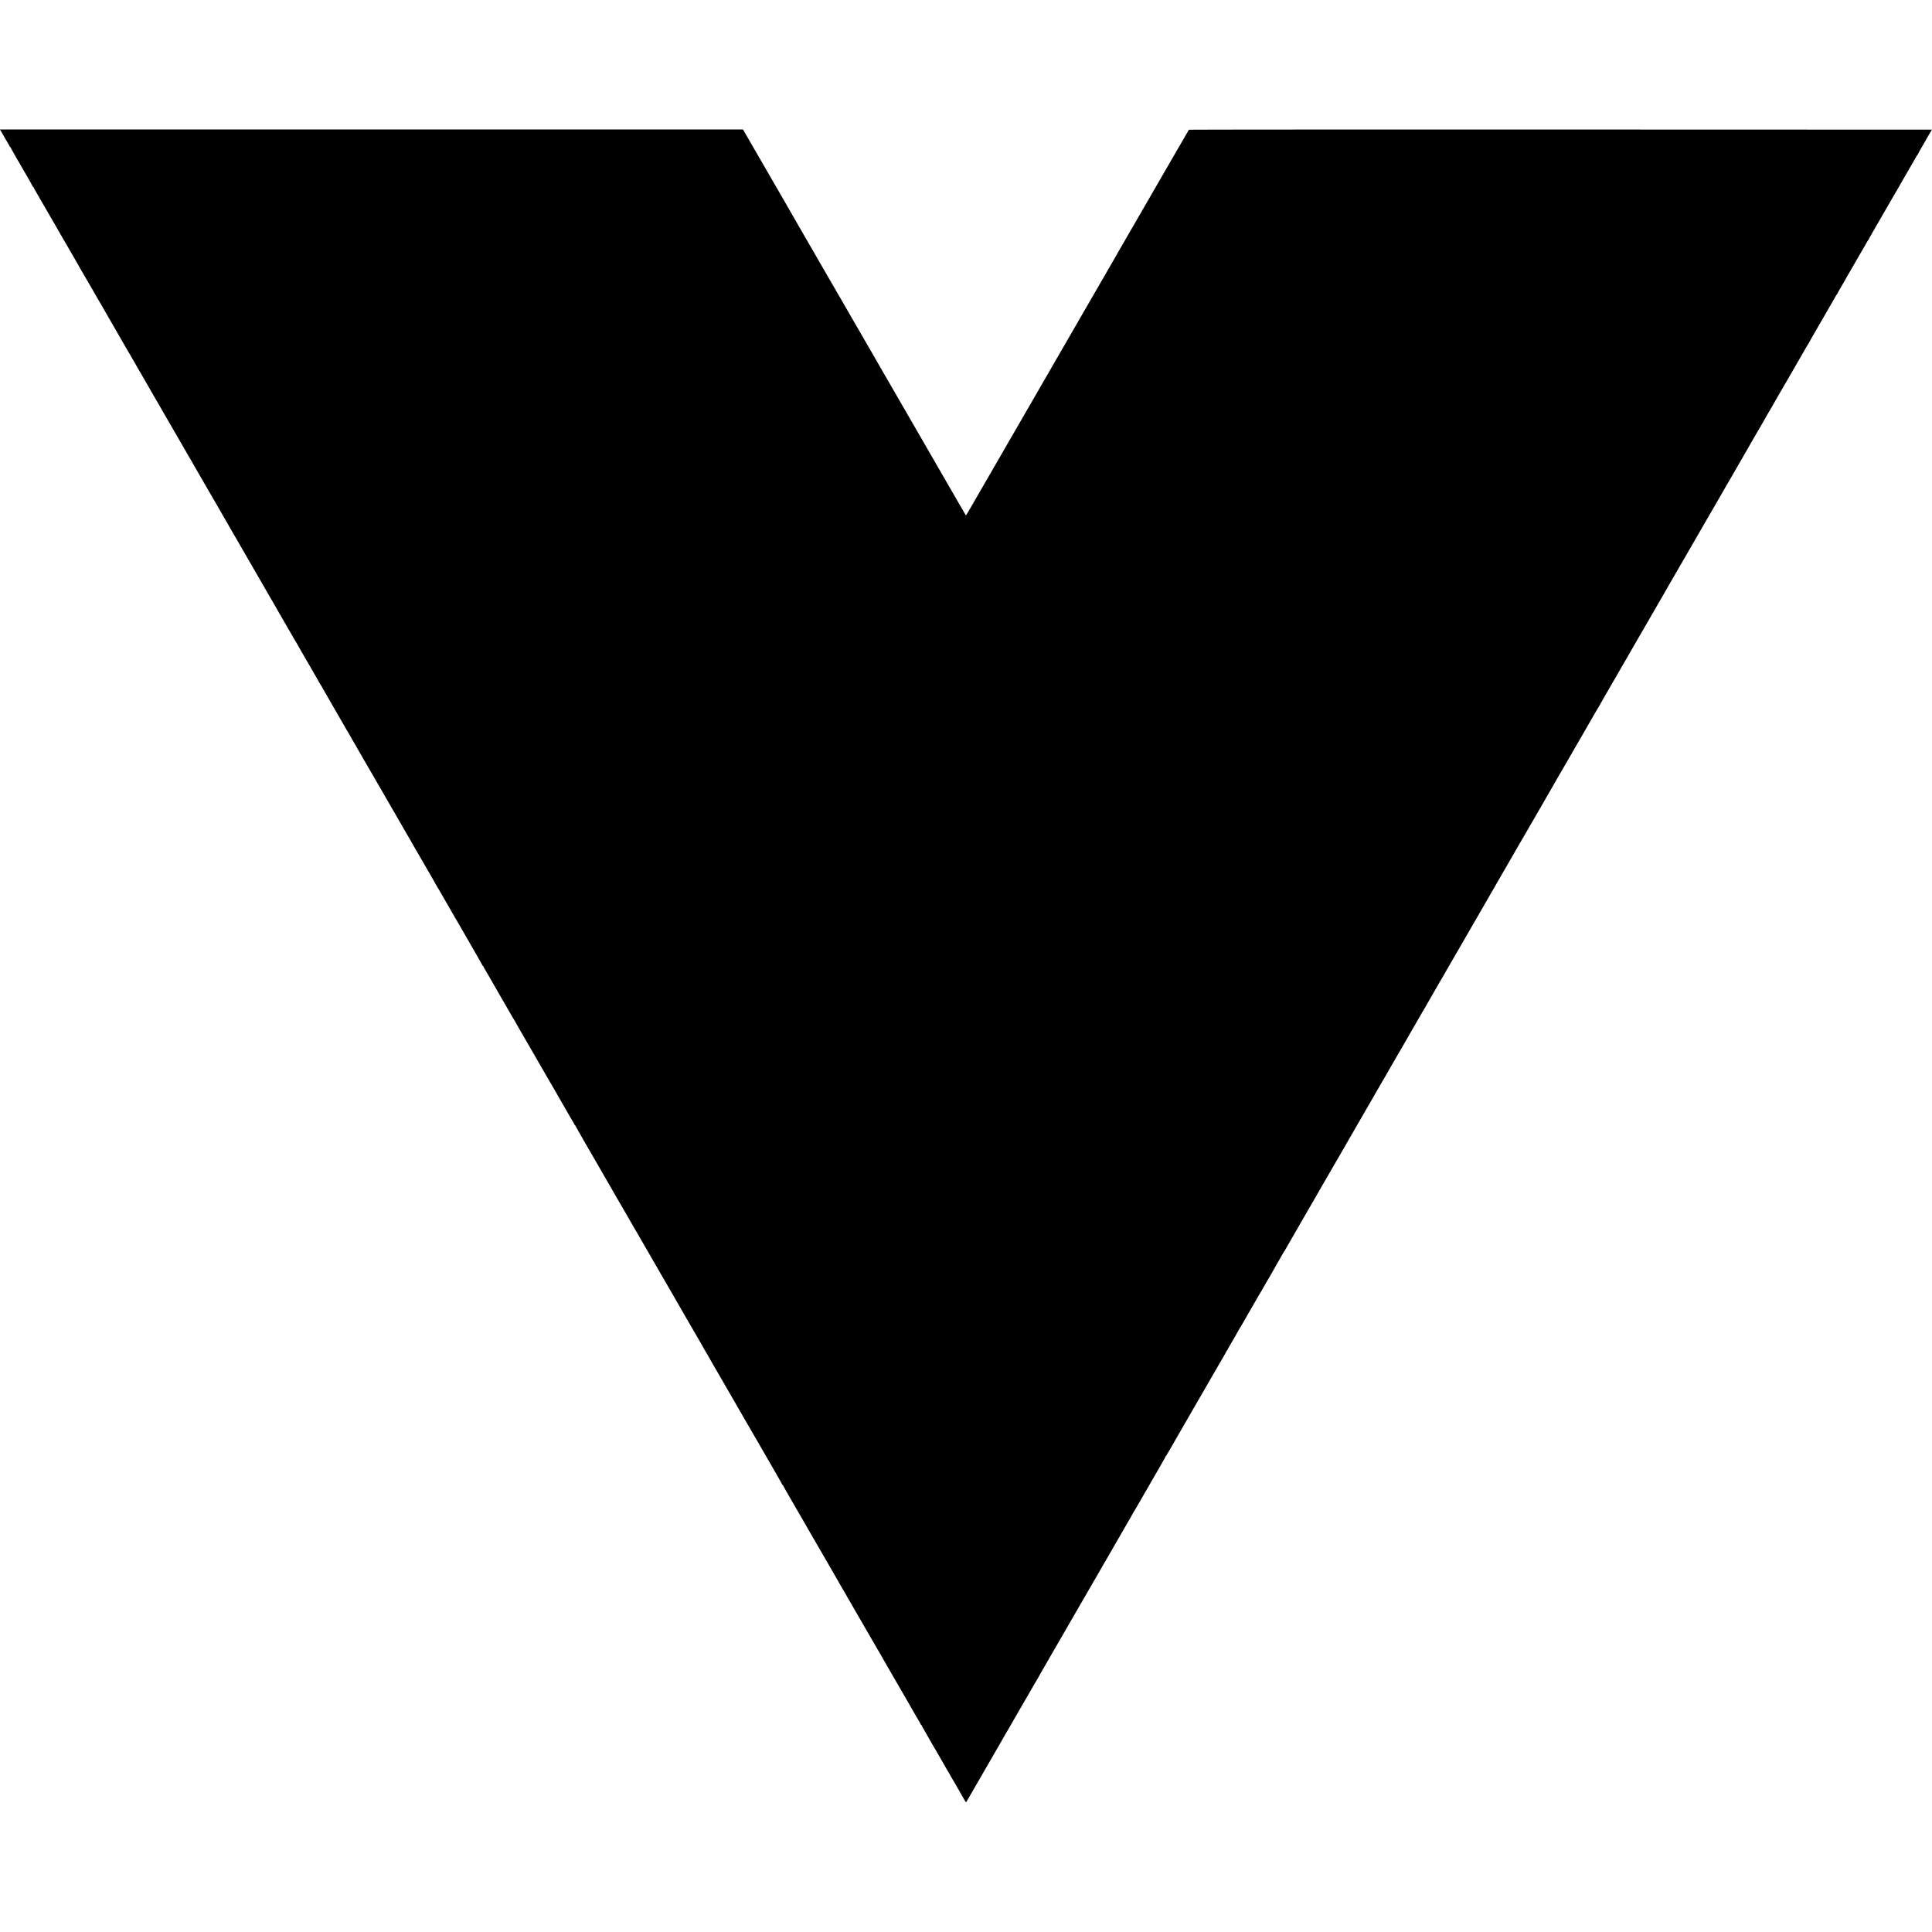
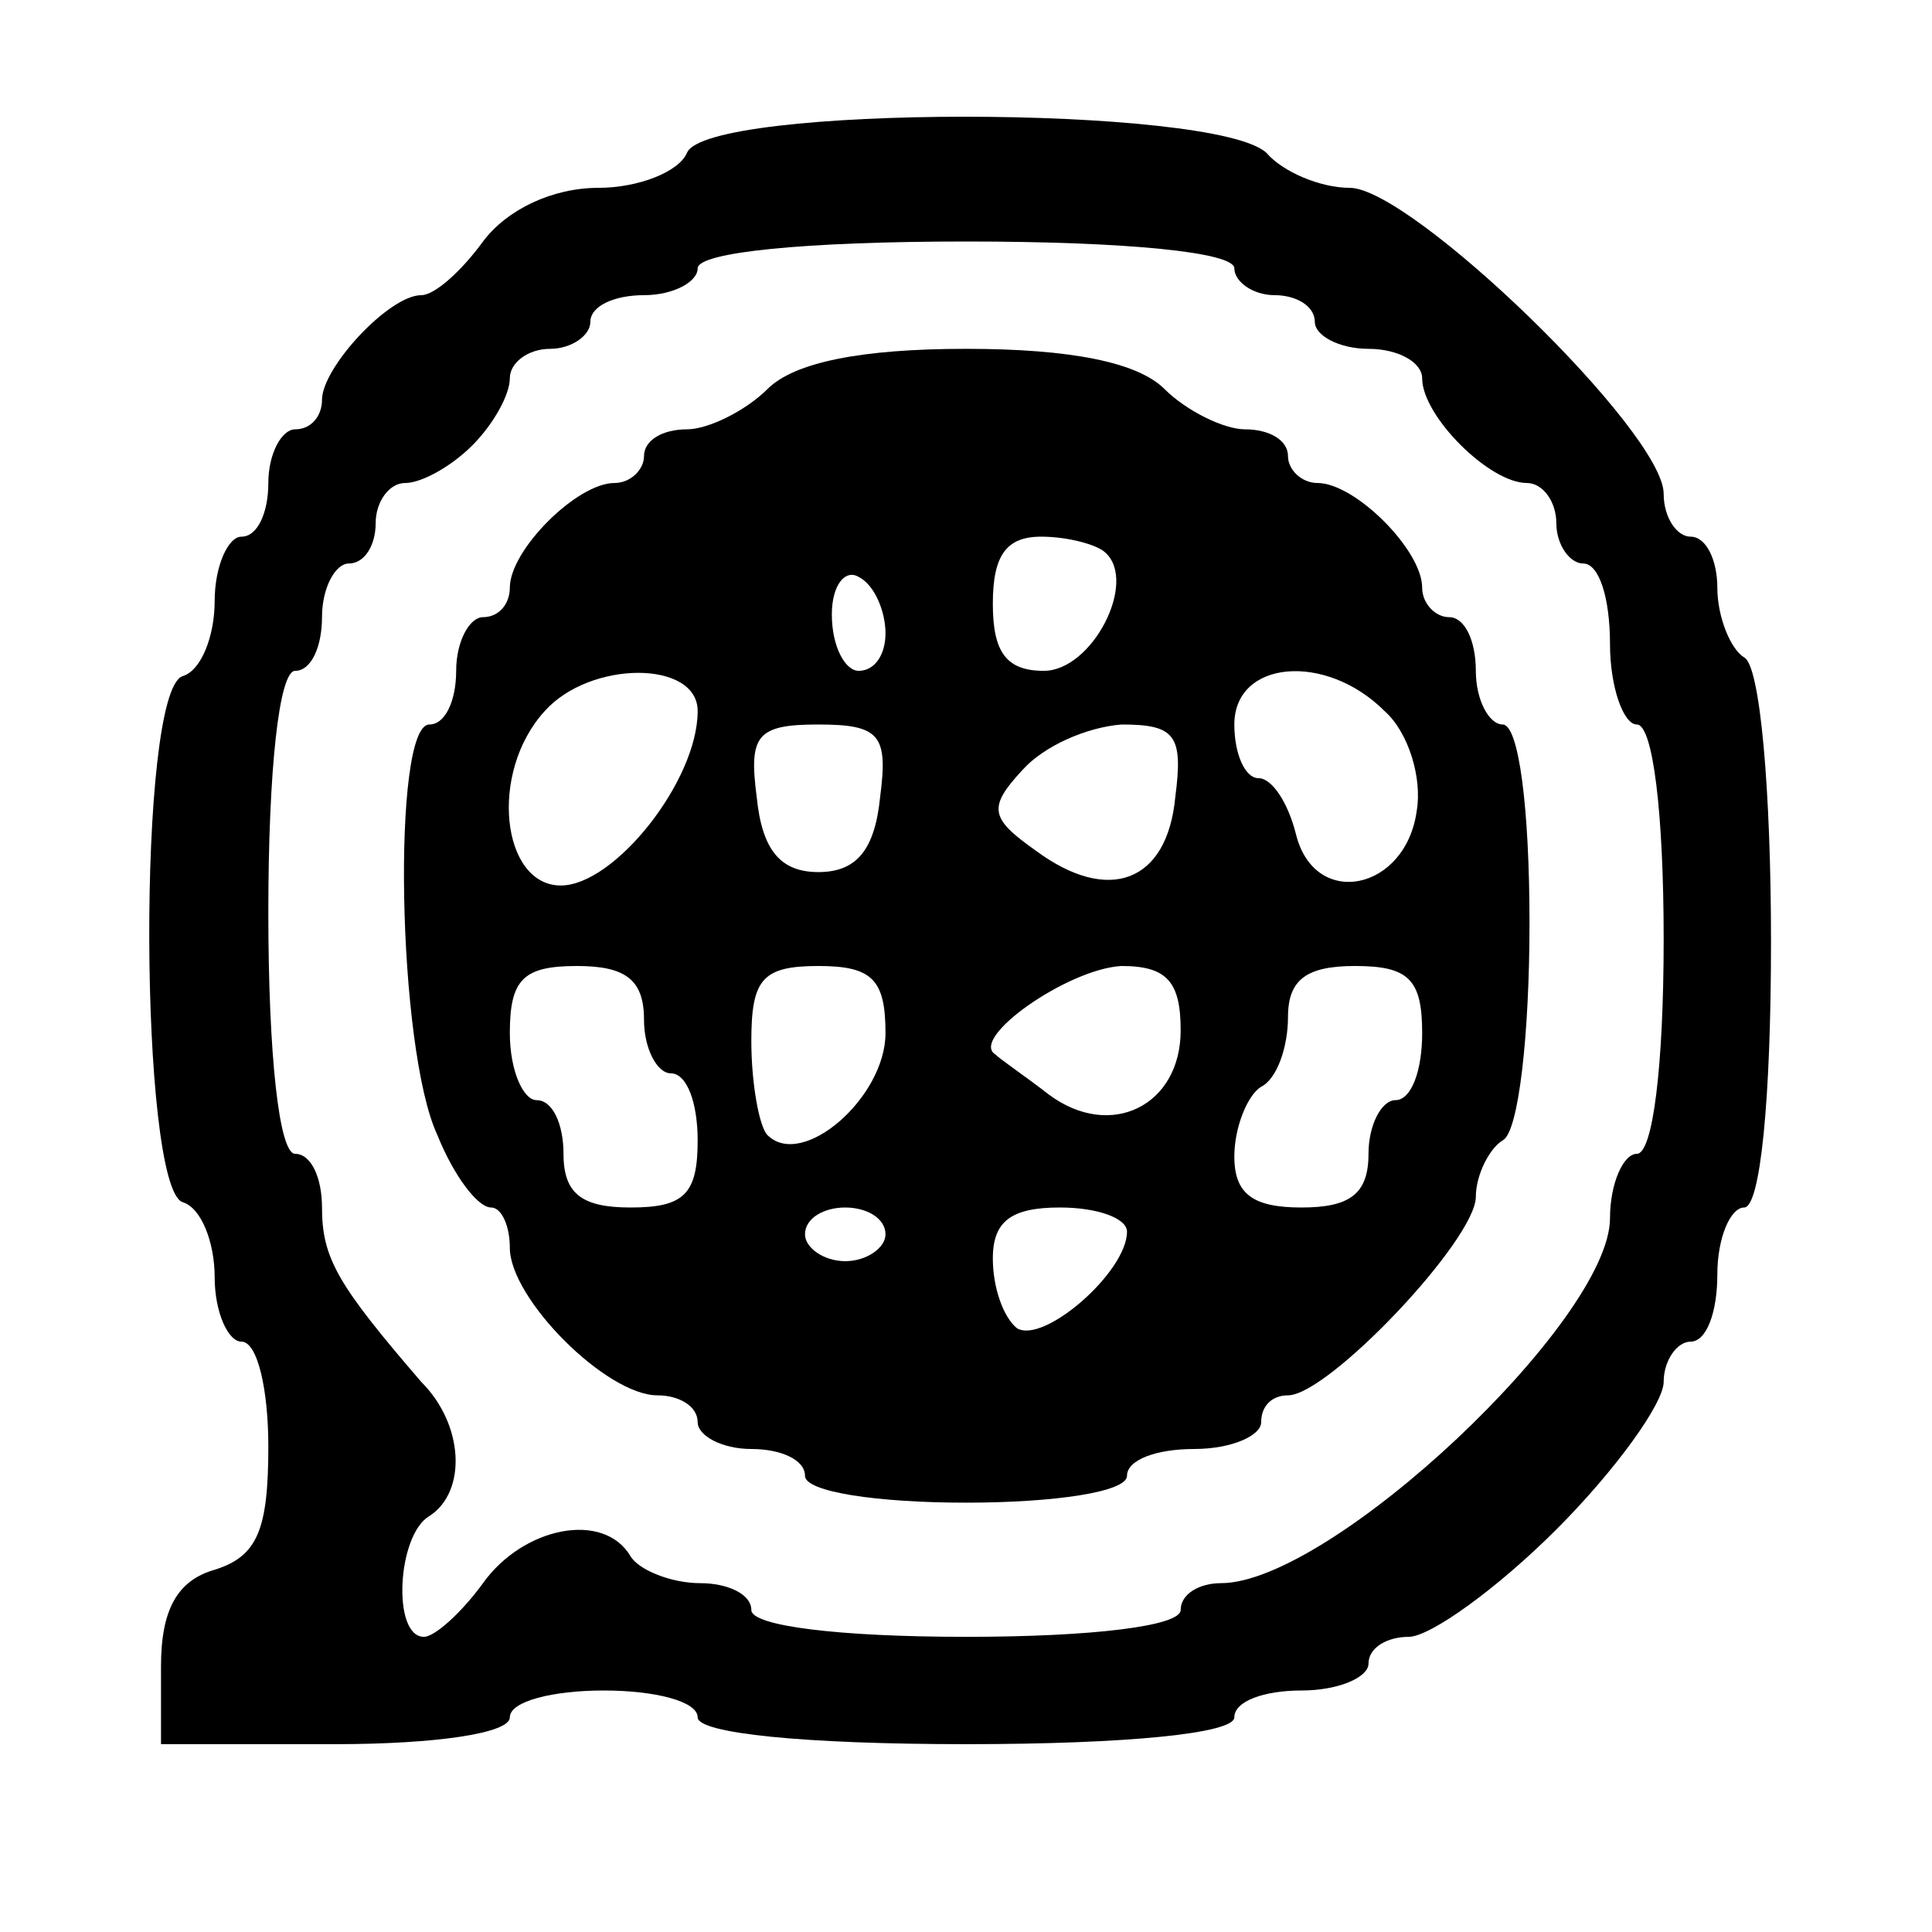
- <svg xmlns="http://www.w3.org/2000/svg" version="1.0" width="16pt" height="16pt" viewBox="0 0 16 16" preserveAspectRatio="xMidYMid meet">
-   <g transform="translate(0,16) scale(0.00032,-0.00032)" fill="#000000" stroke="none">
-     <path d="M18 46618 c45 -75 122 -207 122 -211 0 -2 25 -45 55 -95 30 -50 55 -96 55 -102 0 -5 5 -10 10 -10 6 0 10 -4 10 -9 0 -5 73 -135 161 -288 89 -153 173 -298 187 -323 14 -25 32 -57 41 -72 88 -149 187 -324 189 -335 2 -7 8 -13 13 -13 5 0 9 -4 9 -10 0 -5 46 -89 103 -187 175 -302 490 -846 507 -876 8 -16 20 -36 25 -45 28 -46 290 -498 339 -585 13 -23 74 -129 136 -236 61 -107 123 -215 137 -240 14 -25 29 -50 33 -56 5 -5 23 -37 40 -70 18 -33 38 -67 44 -75 11 -16 21 -33 63 -109 14 -25 29 -50 33 -56 4 -5 21 -35 38 -65 55 -100 261 -455 269 -465 4 -5 14 -21 20 -35 15 -29 41 -75 103 -180 24 -41 52 -88 60 -105 9 -16 57 -100 107 -185 112 -193 362 -626 380 -660 8 -14 23 -38 33 -55 11 -16 23 -37 27 -45 4 -8 26 -46 48 -85 23 -38 53 -90 67 -115 46 -81 64 -113 178 -310 62 -107 121 -210 132 -227 37 -67 56 -99 85 -148 16 -27 32 -57 36 -65 4 -8 15 -27 25 -42 9 -15 53 -89 96 -165 44 -76 177 -307 296 -513 120 -206 268 -463 330 -570 131 -227 117 -203 200 -348 36 -62 73 -125 82 -140 10 -15 21 -34 25 -42 4 -8 20 -37 36 -65 17 -27 38 -65 48 -82 49 -85 64 -111 87 -153 13 -25 28 -49 32 -55 4 -5 78 -134 165 -285 87 -151 166 -288 176 -305 10 -16 26 -43 35 -59 9 -17 125 -217 257 -445 132 -229 253 -441 270 -471 17 -30 45 -79 64 -108 18 -29 33 -54 33 -57 0 -2 20 -37 44 -77 24 -40 123 -212 221 -383 97 -170 190 -330 205 -355 16 -25 39 -65 53 -90 13 -25 81 -144 152 -265 70 -121 137 -238 150 -260 12 -22 37 -65 55 -95 18 -30 43 -73 55 -95 12 -22 48 -85 80 -140 77 -132 163 -280 190 -330 13 -22 71 -123 130 -225 59 -102 116 -199 126 -217 10 -17 29 -50 43 -72 15 -22 26 -43 26 -45 0 -2 27 -50 60 -106 33 -56 60 -103 60 -105 0 -2 55 -98 90 -155 8 -14 182 -316 239 -414 13 -22 45 -79 72 -124 27 -46 49 -86 49 -89 0 -2 14 -24 30 -48 16 -24 30 -46 30 -49 0 -5 74 -135 100 -176 5 -8 24 -42 43 -75 50 -88 58 -101 262 -455 104 -179 199 -345 213 -370 14 -25 28 -49 32 -55 4 -5 17 -26 28 -45 10 -19 62 -109 114 -200 114 -197 133 -230 170 -295 16 -27 33 -57 38 -65 17 -28 96 -165 103 -180 4 -8 16 -28 26 -45 10 -16 77 -131 148 -255 72 -124 181 -313 243 -420 62 -107 121 -209 131 -227 35 -62 323 -560 392 -678 38 -66 83 -145 100 -175 16 -30 33 -59 37 -65 4 -5 17 -27 29 -47 34 -61 56 -100 90 -156 17 -29 31 -55 31 -57 0 -2 17 -32 39 -67 21 -35 134 -229 251 -433 117 -203 235 -407 261 -451 27 -45 49 -85 49 -88 0 -4 8 -19 19 -34 15 -21 200 -341 309 -533 10 -19 33 -58 51 -87 17 -29 31 -54 31 -56 0 -2 25 -44 55 -94 30 -50 55 -95 55 -98 0 -4 6 -15 14 -23 7 -9 27 -41 43 -71 17 -30 170 -297 342 -594 171 -296 311 -542 311 -547 0 -5 5 -9 10 -9 6 0 10 -4 10 -10 0 -5 22 -47 49 -92 27 -46 58 -99 68 -118 24 -43 81 -140 93 -160 5 -8 66 -114 135 -235 69 -121 130 -227 135 -235 12 -21 259 -447 283 -490 10 -19 28 -47 38 -62 11 -14 19 -29 19 -32 0 -3 37 -69 83 -148 99 -170 305 -526 337 -583 13 -22 31 -53 41 -70 11 -16 22 -37 26 -45 7 -14 82 -146 103 -180 14 -24 181 -311 205 -355 13 -22 46 -80 75 -130 29 -49 64 -110 78 -135 14 -25 51 -88 82 -140 31 -52 59 -102 63 -110 4 -8 18 -33 31 -55 205 -353 284 -489 309 -535 17 -30 45 -78 62 -106 18 -28 36 -60 39 -72 4 -12 12 -22 17 -22 5 0 9 -4 9 -10 0 -5 109 -197 241 -427 133 -230 250 -431 259 -448 51 -90 222 -385 280 -485 37 -63 78 -135 92 -160 14 -25 67 -117 118 -205 51 -88 101 -175 111 -193 34 -58 55 -95 149 -257 51 -88 101 -173 110 -190 9 -16 76 -131 147 -255 72 -124 140 -241 151 -260 61 -108 281 -489 355 -615 38 -66 77 -133 87 -150 35 -63 91 -161 100 -175 14 -23 99 -169 128 -220 54 -97 135 -235 142 -245 4 -5 20 -32 35 -60 26 -48 238 -416 276 -480 10 -16 26 -46 37 -65 30 -53 382 -661 403 -695 10 -16 22 -37 26 -45 4 -8 26 -48 50 -88 24 -41 43 -75 43 -77 0 -2 22 -40 50 -85 27 -45 50 -84 50 -86 0 -3 38 -69 83 -147 84 -142 302 -520 340 -587 10 -19 34 -60 52 -90 18 -30 44 -75 57 -100 14 -25 45 -79 70 -120 25 -41 56 -96 70 -121 14 -25 77 -133 138 -240 62 -107 122 -210 132 -229 25 -43 310 -535 337 -581 11 -19 26 -45 34 -59 17 -32 238 -414 266 -460 11 -19 24 -41 28 -49 3 -7 75 -133 160 -278 84 -146 153 -269 153 -274 0 -5 5 -9 10 -9 6 0 10 -4 10 -10 0 -5 82 -150 181 -322 182 -314 201 -346 240 -415 12 -21 80 -139 152 -263 71 -124 141 -245 155 -270 14 -25 28 -49 32 -55 6 -8 145 -248 220 -380 37 -66 209 -362 229 -395 11 -19 24 -42 28 -49 4 -8 67 -118 140 -243 73 -125 133 -230 133 -233 0 -2 15 -28 33 -57 19 -29 47 -78 64 -108 17 -30 53 -93 79 -139 53 -90 82 -141 157 -272 82 -142 115 -199 381 -659 142 -245 268 -463 281 -485 12 -22 71 -125 132 -230 60 -104 172 -298 248 -430 76 -132 146 -253 156 -270 11 -16 22 -36 26 -44 3 -8 30 -54 60 -103 29 -49 53 -91 53 -93 0 -3 18 -34 40 -70 22 -36 40 -67 40 -69 0 -2 37 -66 81 -142 45 -77 98 -168 119 -204 20 -36 47 -81 58 -100 12 -19 27 -47 33 -62 6 -16 15 -28 20 -28 5 0 9 -4 9 -9 0 -6 63 -118 140 -251 77 -133 140 -243 140 -245 0 -2 18 -33 41 -70 22 -37 49 -83 60 -101 10 -19 29 -51 40 -71 25 -45 109 -189 126 -218 7 -11 17 -29 22 -40 6 -11 22 -38 35 -60 14 -22 37 -62 52 -90 14 -27 35 -62 45 -77 11 -14 19 -29 19 -32 0 -3 18 -35 40 -71 22 -36 40 -67 40 -69 0 -2 19 -35 42 -72 23 -38 55 -94 72 -124 26 -47 139 -244 171 -298 6 -9 21 -36 34 -60 28 -48 37 -51 51 -19 6 12 19 36 29 52 10 17 27 46 38 65 11 19 104 181 208 360 103 179 199 345 213 370 14 25 42 74 64 109 21 34 38 65 38 67 0 2 18 33 40 69 22 36 40 67 40 69 0 3 177 310 199 346 16 26 136 234 140 244 2 5 25 44 52 88 27 44 49 81 49 84 0 2 18 34 40 70 22 36 40 67 40 69 0 2 20 36 43 77 35 58 169 289 297 513 9 17 50 86 90 155 40 69 86 150 103 180 16 30 35 62 41 70 6 8 16 24 22 35 35 64 72 129 167 293 59 100 116 199 127 220 11 20 30 53 41 72 43 72 1070 1850 1121 1940 14 25 65 113 113 195 48 83 96 166 107 185 10 19 28 50 38 68 11 18 73 124 137 235 64 111 175 303 246 427 71 124 173 299 225 390 52 91 116 202 143 248 27 45 49 85 49 89 0 4 6 14 14 22 7 9 28 43 46 76 26 47 251 436 378 655 11 19 29 51 40 70 11 19 101 176 201 348 99 172 181 317 181 323 0 5 5 9 10 9 6 0 10 5 10 11 0 6 8 23 18 37 11 15 32 52 49 82 16 30 130 228 253 440 122 212 234 405 248 430 13 25 39 70 57 100 39 65 69 117 130 225 25 44 50 87 55 95 12 19 78 134 220 380 61 107 129 224 150 260 161 277 222 382 246 425 15 28 47 83 71 123 24 41 43 78 43 83 0 5 4 9 8 9 4 0 13 12 19 28 7 15 23 45 36 67 66 110 277 478 277 483 0 3 6 13 14 21 7 9 27 41 43 71 17 30 45 80 63 110 34 57 375 649 394 685 6 11 16 27 22 35 6 8 26 42 44 75 18 33 41 74 51 90 10 17 24 41 32 55 54 97 72 128 88 152 11 14 19 28 19 30 0 3 79 141 175 308 96 167 175 305 175 308 0 3 6 13 14 21 7 9 26 39 41 66 33 60 276 483 338 587 24 40 46 80 50 88 4 8 13 24 20 35 14 23 95 163 125 215 11 19 52 91 92 160 40 69 80 139 90 155 9 17 103 179 207 360 105 182 200 346 211 365 103 181 463 802 489 845 7 11 15 27 19 35 4 8 29 51 55 95 64 110 828 1433 848 1470 9 17 24 41 33 55 9 14 29 48 45 77 15 28 52 93 82 145 30 51 62 107 71 123 17 30 231 398 400 690 51 88 103 179 115 202 12 23 26 48 32 55 6 7 24 38 40 68 17 30 61 107 98 170 37 63 84 144 103 180 19 36 41 72 48 81 8 8 14 18 14 21 0 4 27 51 59 106 32 55 72 124 89 154 16 29 71 125 122 213 51 88 104 180 118 205 13 25 28 50 32 55 4 6 17 26 28 45 11 19 45 80 77 135 31 55 66 116 77 135 11 19 88 152 171 295 401 694 620 1072 650 1125 11 19 87 152 170 295 83 143 158 273 166 288 9 16 21 36 26 45 6 9 31 52 55 96 25 43 54 94 66 115 11 20 95 164 186 321 91 157 173 299 182 315 9 17 26 46 37 65 12 19 66 114 121 210 56 96 108 186 117 200 8 14 24 40 34 59 24 45 383 664 412 713 5 9 17 29 26 45 15 28 120 210 241 419 36 61 68 117 72 125 4 8 12 23 19 34 35 57 245 420 262 453 11 20 35 61 53 90 17 29 32 54 32 56 0 3 28 51 62 108 33 57 70 119 80 138 10 19 23 42 28 50 5 8 32 53 59 100 27 47 149 258 271 470 122 212 234 405 248 430 30 53 62 108 80 135 6 11 15 27 19 35 4 8 85 150 181 315 96 165 187 323 202 350 31 56 116 202 130 225 5 8 25 42 43 75 19 33 92 159 162 280 149 257 157 271 202 350 19 33 38 67 43 75 9 14 228 392 275 475 12 22 55 96 95 165 40 69 80 139 90 155 24 42 202 350 221 383 9 15 27 47 41 72 14 25 75 131 136 236 61 106 121 210 134 232 99 172 271 470 279 482 5 8 23 40 40 70 18 30 81 141 142 245 60 105 121 210 135 235 14 25 71 124 127 220 56 96 143 247 194 335 51 88 96 167 102 175 14 24 180 311 204 355 23 43 340 590 356 615 5 8 50 87 101 175 171 301 517 898 582 1008 25 43 46 81 46 83 0 2 12 23 27 47 14 23 40 67 56 97 16 30 35 62 42 70 7 8 15 22 18 30 4 8 20 38 37 65 16 28 33 57 37 65 6 12 111 196 143 250 5 8 55 95 112 193 57 98 113 195 126 215 12 20 27 46 32 57 6 11 14 27 20 35 5 8 76 130 156 270 80 140 165 287 187 325 23 39 52 90 66 115 13 25 30 52 37 61 8 8 14 18 14 21 0 4 41 77 92 165 50 87 175 302 276 478 101 176 208 360 236 408 28 49 67 117 86 152 19 35 41 70 48 77 6 6 12 15 12 19 0 7 124 224 167 291 12 21 23 40 23 42 0 2 21 40 46 83 26 43 55 92 64 109 54 95 327 568 354 614 19 30 45 75 59 100 71 128 82 145 89 148 4 2 8 8 8 13 0 5 42 82 94 172 311 538 496 858 518 897 14 25 40 70 58 100 18 30 42 71 53 90 10 19 79 139 152 265 73 127 142 246 153 265 10 19 43 76 72 125 29 50 63 108 75 130 65 116 80 140 87 143 4 2 8 8 8 12 0 8 114 212 140 250 6 8 14 24 20 35 5 11 54 97 108 190 l100 170 -9611 3 c-5286 1 -9614 -1 -9618 -5 -5 -6 -419 -719 -619 -1068 -89 -155 -267 -463 -323 -560 -38 -66 -81 -140 -95 -165 -31 -56 -263 -457 -526 -910 -110 -190 -224 -388 -254 -440 -29 -52 -61 -109 -71 -125 -23 -39 -243 -420 -268 -465 -11 -19 -204 -352 -428 -740 -224 -388 -477 -826 -563 -975 -85 -148 -185 -322 -222 -385 -37 -63 -120 -207 -185 -320 -65 -113 -177 -306 -248 -430 -72 -124 -172 -297 -222 -385 -51 -88 -142 -245 -202 -350 -131 -226 -247 -427 -408 -705 -65 -113 -249 -432 -410 -710 -160 -278 -388 -673 -506 -877 -118 -205 -216 -373 -219 -373 -3 0 -52 82 -109 183 -58 100 -144 250 -192 332 -95 164 -402 696 -647 1120 -85 149 -228 396 -317 550 -212 365 -982 1700 -1008 1745 -10 19 -43 76 -72 125 -29 50 -64 110 -77 135 -14 25 -63 110 -110 190 -47 80 -96 165 -110 190 -14 25 -99 171 -188 325 -89 154 -174 300 -188 325 -13 25 -64 113 -112 195 -48 83 -140 242 -205 355 -65 113 -183 317 -263 454 -79 137 -152 264 -163 282 -50 89 -335 583 -354 614 -12 19 -34 58 -50 85 -15 28 -129 226 -253 440 -124 215 -235 408 -247 430 -12 22 -69 121 -127 220 -58 99 -226 389 -373 645 -148 256 -324 561 -392 678 -67 117 -134 232 -147 255 -13 23 -33 59 -46 80 l-22 37 -9615 0 -9615 0 20 -32z" />
+ <svg xmlns="http://www.w3.org/2000/svg" version="1.0" width="72pt" height="72pt" viewBox="0 0 72 72" preserveAspectRatio="xMidYMid meet">
+   <g transform="translate(0,72) scale(0.1,-0.1)" fill="#000000" stroke="none">
+     <path d="M256 663 c-3 -7 -18 -13 -33 -13 -17 0 -34 -8 -43 -20 -8 -11 -18 -20 -23 -20 -12 0 -37 -27 -37 -39 0 -6 -4 -11 -10 -11 -5 0 -10 -9 -10 -20 0 -11 -4 -20 -10 -20 -5 0 -10 -11 -10 -24 0 -13 -5 -26 -12 -28 -17 -6 -16 -190 0 -196 7 -2 12 -15 12 -28 0 -13 5 -24 10 -24 6 0 10 -18 10 -39 0 -31 -4 -41 -20 -46 -14 -4 -20 -15 -20 -36 l0 -29 65 0 c37 0 65 4 65 10 0 6 16 10 35 10 19 0 35 -4 35 -10 0 -6 40 -10 100 -10 60 0 100 4 100 10 0 6 11 10 25 10 14 0 25 5 25 10 0 6 7 10 15 10 8 0 33 18 55 40 22 22 40 47 40 55 0 8 5 15 10 15 6 0 10 11 10 25 0 14 5 25 10 25 6 0 10 40 10 99 0 56 -4 103 -10 106 -5 3 -10 15 -10 26 0 10 -4 19 -10 19 -5 0 -10 7 -10 16 0 23 -94 114 -117 114 -11 0 -25 6 -31 13 -19 18 -209 18 -216 0z m204 -43 c0 -5 7 -10 15 -10 8 0 15 -4 15 -10 0 -5 9 -10 20 -10 11 0 20 -5 20 -11 0 -14 25 -39 39 -39 6 0 11 -7 11 -15 0 -8 5 -15 10 -15 6 0 10 -13 10 -30 0 -16 5 -30 10 -30 6 0 10 -33 10 -80 0 -47 -4 -80 -10 -80 -5 0 -10 -11 -10 -24 0 -38 -104 -136 -145 -136 -8 0 -15 -4 -15 -10 0 -6 -33 -10 -80 -10 -47 0 -80 4 -80 10 0 6 -9 10 -19 10 -11 0 -23 5 -26 10 -10 17 -40 11 -55 -10 -8 -11 -18 -20 -22 -20 -12 0 -10 38 2 45 14 9 13 34 -3 50 -31 36 -37 46 -37 65 0 11 -4 20 -10 20 -6 0 -10 37 -10 90 0 53 4 90 10 90 6 0 10 9 10 20 0 11 5 20 10 20 6 0 10 7 10 15 0 8 5 15 11 15 6 0 17 6 25 14 8 8 14 19 14 25 0 6 7 11 15 11 8 0 15 5 15 10 0 6 9 10 20 10 11 0 20 5 20 10 0 6 40 10 100 10 60 0 100 -4 100 -10z" />
+     <path d="M286 575 c-8 -8 -22 -15 -30 -15 -9 0 -16 -4 -16 -10 0 -5 -5 -10 -11 -10 -14 0 -39 -25 -39 -39 0 -6 -4 -11 -10 -11 -5 0 -10 -9 -10 -20 0 -11 -4 -20 -10 -20 -14 0 -12 -121 3 -153 6 -15 15 -27 20 -27 4 0 7 -7 7 -15 0 -19 36 -55 55 -55 8 0 15 -4 15 -10 0 -5 9 -10 20 -10 11 0 20 -4 20 -10 0 -6 27 -10 60 -10 33 0 60 4 60 10 0 6 11 10 25 10 14 0 25 5 25 10 0 6 4 10 10 10 15 0 70 58 70 74 0 8 5 18 10 21 6 3 10 40 10 81 0 43 -4 74 -10 74 -5 0 -10 9 -10 20 0 11 -4 20 -10 20 -5 0 -10 5 -10 11 0 14 -25 39 -39 39 -6 0 -11 5 -11 10 0 6 -7 10 -16 10 -8 0 -22 7 -30 15 -10 10 -35 15 -74 15 -39 0 -64 -5 -74 -15z m126 -61 c12 -11 -5 -44 -23 -44 -14 0 -19 7 -19 25 0 18 5 25 18 25 10 0 21 -3 24 -6z m-82 -30 c0 -8 -4 -14 -10 -14 -5 0 -10 9 -10 21 0 11 5 17 10 14 6 -3 10 -13 10 -21z m-70 -29 c0 -26 -31 -65 -51 -65 -22 0 -27 42 -6 65 17 19 57 19 57 0z m256 0 c9 -8 14 -25 12 -37 -4 -30 -38 -37 -45 -9 -3 12 -9 21 -14 21 -5 0 -9 9 -9 20 0 24 34 27 56 5z m-188 -32 c-2 -20 -9 -28 -23 -28 -14 0 -21 8 -23 28 -3 23 0 27 23 27 23 0 26 -4 23 -27z m110 0 c-3 -32 -25 -40 -52 -20 -17 12 -18 16 -5 30 8 9 24 16 37 17 20 0 23 -4 20 -27z m-198 -83 c0 -11 5 -20 10 -20 6 0 10 -11 10 -25 0 -20 -5 -25 -25 -25 -18 0 -25 5 -25 20 0 11 -4 20 -10 20 -5 0 -10 11 -10 25 0 20 5 25 25 25 18 0 25 -5 25 -20z m90 -5 c0 -24 -31 -51 -44 -38 -3 3 -6 19 -6 35 0 23 4 28 25 28 20 0 25 -5 25 -25z m110 1 c0 -28 -26 -41 -49 -24 -9 7 -18 13 -20 15 -10 6 27 32 47 33 17 0 22 -6 22 -24z m90 -1 c0 -14 -4 -25 -10 -25 -5 0 -10 -9 -10 -20 0 -15 -7 -20 -25 -20 -18 0 -25 5 -25 19 0 11 5 23 10 26 6 3 10 15 10 26 0 14 7 19 25 19 20 0 25 -5 25 -25z m-200 -75 c0 -5 -7 -10 -15 -10 -8 0 -15 5 -15 10 0 6 7 10 15 10 8 0 15 -4 15 -10z m90 1 c0 -15 -31 -42 -41 -36 -5 4 -9 15 -9 26 0 14 7 19 25 19 14 0 25 -4 25 -9z" />
  </g>
</svg>
